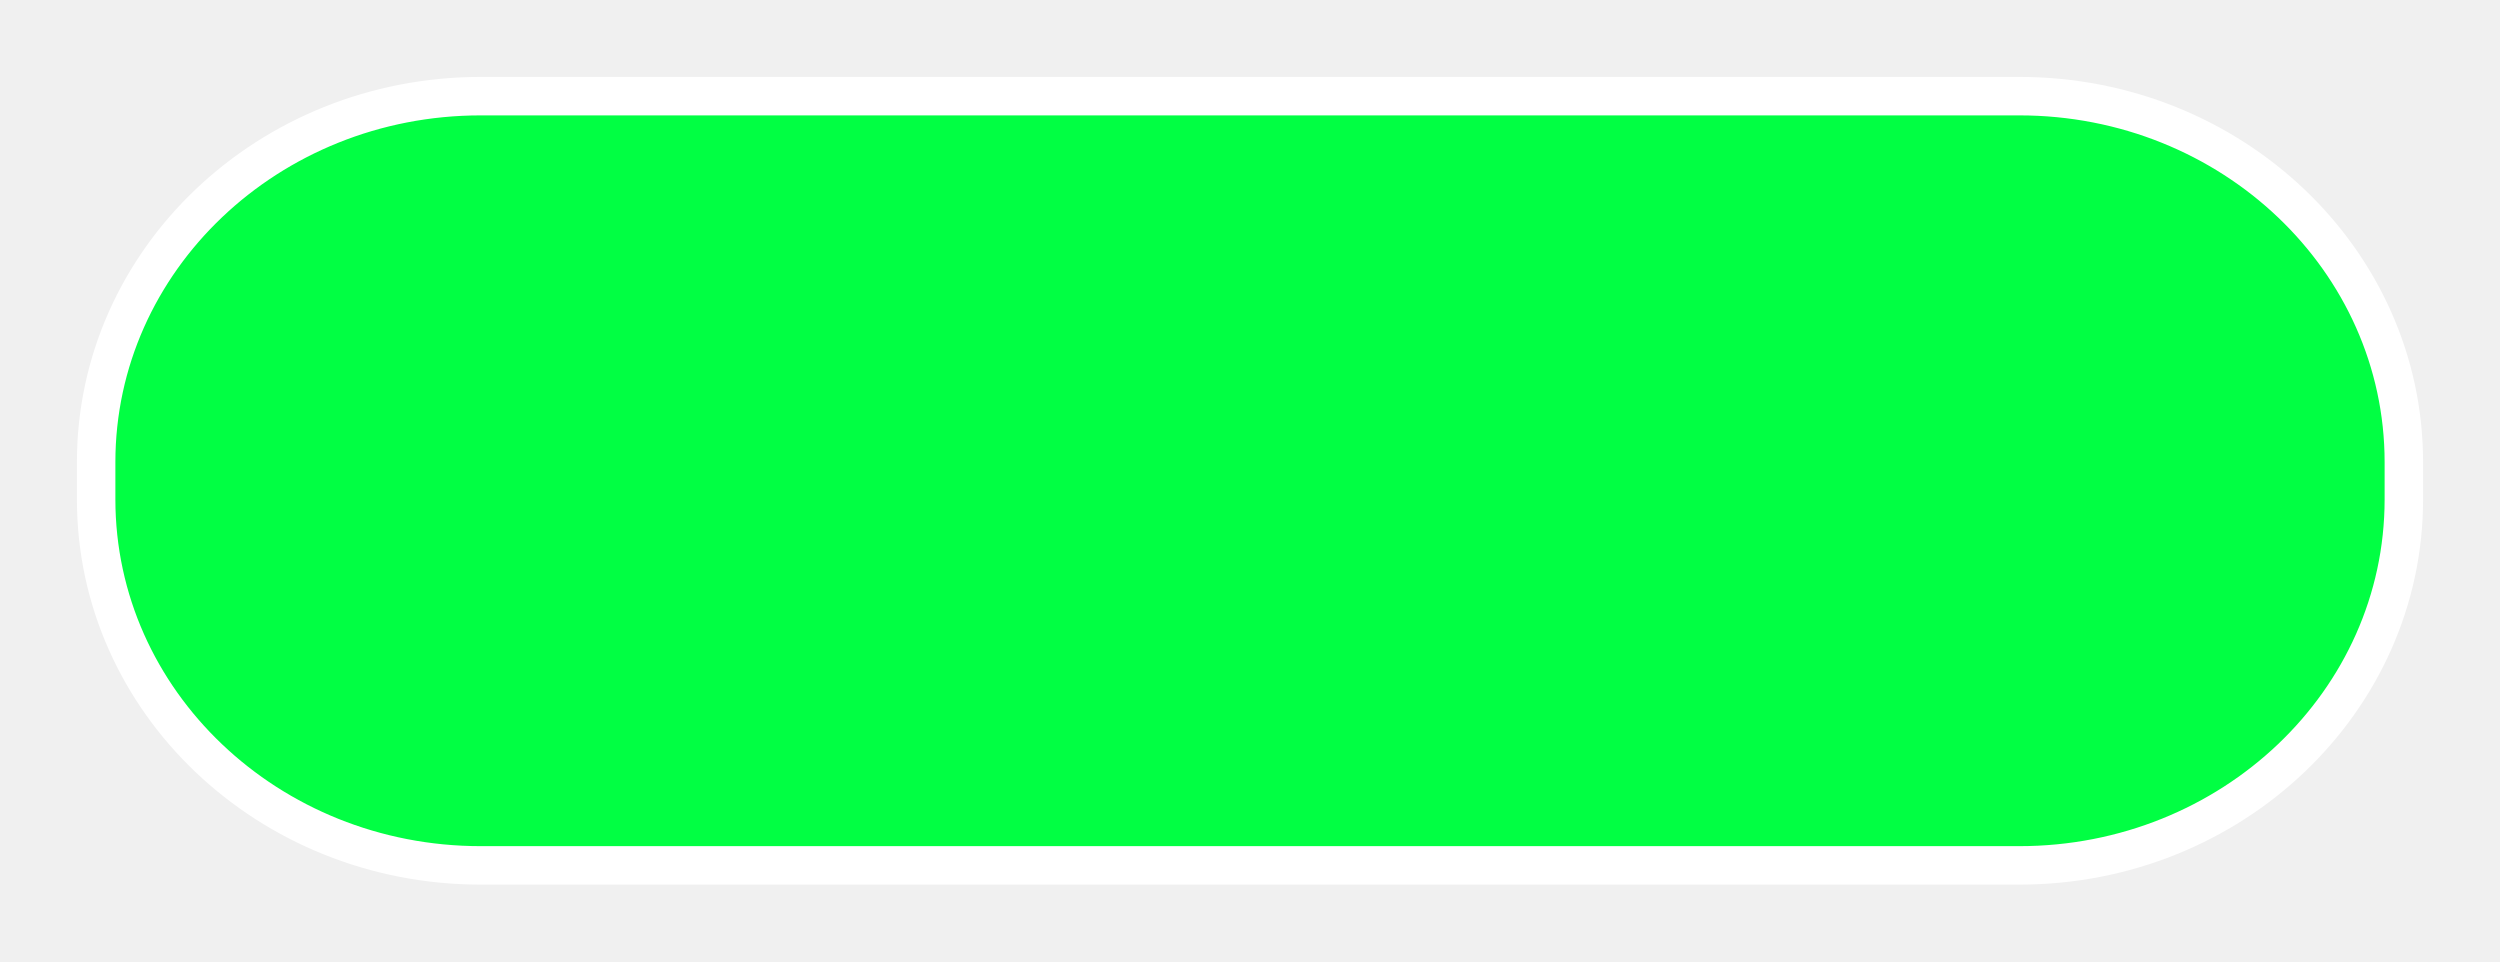
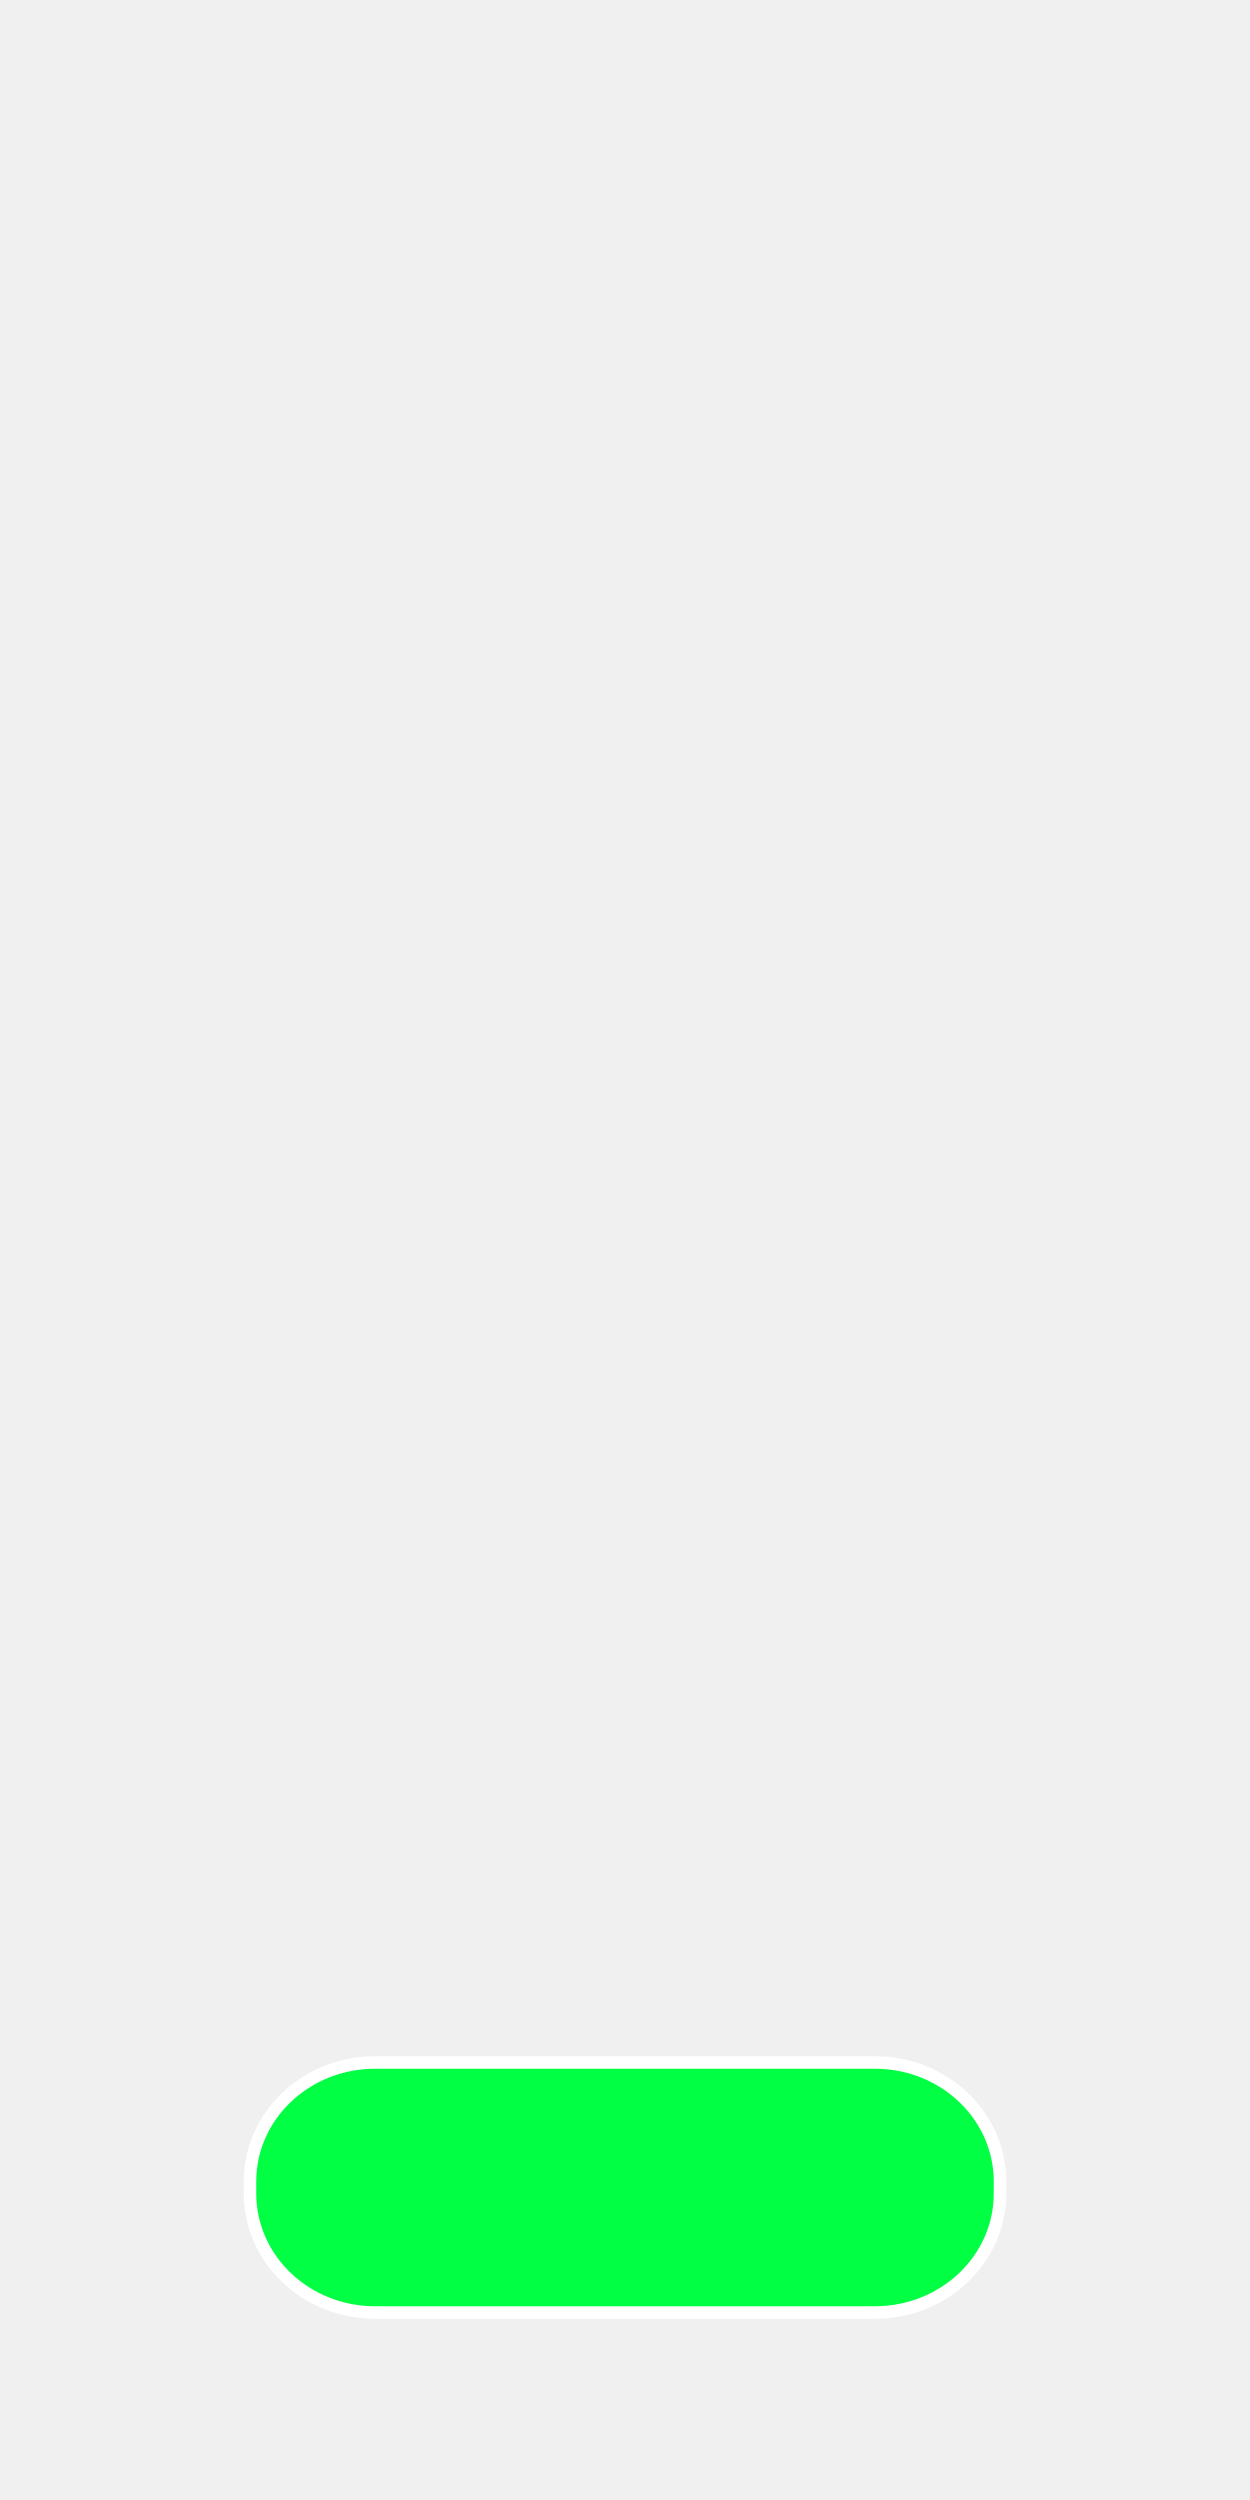
- <svg xmlns="http://www.w3.org/2000/svg" width="65" height="25" viewBox="0 0 65 25" version="1.1" id="svg8">
+ <svg xmlns="http://www.w3.org/2000/svg" width="100" height="200" viewBox="0 0 100 200" version="1.1" id="svg8">
  <defs id="defs2" />
  <g id="layer1">
-     <rect rx="10" style="fill:#01ff43;fill-opacity:1;stroke:#ffffff;stroke-opacity:1" id="rect872-5-6-2-9" width="60" height="20" x="2.5" y="2.5" ry="9.516" />
+     <rect rx="10" style="fill:#01ff43;fill-opacity:1;stroke:#ffffff;stroke-opacity:1" id="rect872-5-6-2-9" width="60" height="20" x="20" y="165" ry="9.516" />
    <path style="display:none;fill:#b08300;fill-opacity:1;stroke:#ffffff;stroke-opacity:1" d="m 300,415 a 37.5,15 0 0 0 -37.5,15 v 0.201 a 17.5,17.5 0 0 0 -15,17.299 17.5,17.5 0 0 0 17.5,17.5 17.5,17.5 0 0 0 5.967,-1.072 37.5,30 0 0 0 25.432,10.906 A 27.5,32.5 0 0 1 282.5,500.77 v 9.23 h 35 v -9.207 a 27.5,32.5 0 0 1 -13.908,-25.938 37.5,30 0 0 0 25.461,-10.914 17.5,17.5 0 0 0 5.947,1.059 17.5,17.5 0 0 0 17.5,-17.5 17.5,17.5 0 0 0 -15,-17.305 v -0.195 a 37.5,15 0 0 0 -37.5,-15 z m 37.5,20.254 a 12.5,12.5 0 0 1 10,12.246 12.5,12.5 0 0 1 -12.5,12.5 12.5,12.5 0 0 1 -2.41,-0.238 37.5,30 0 0 0 4.91,-14.762 z m -75,0.012 v 9.734 a 37.5,30 0 0 0 4.898,14.758 12.5,12.5 0 0 1 -2.398,0.242 12.5,12.5 0 0 1 -12.5,-12.5 12.5,12.5 0 0 1 10,-12.234 z" id="path1012" />
  </g>
</svg>
